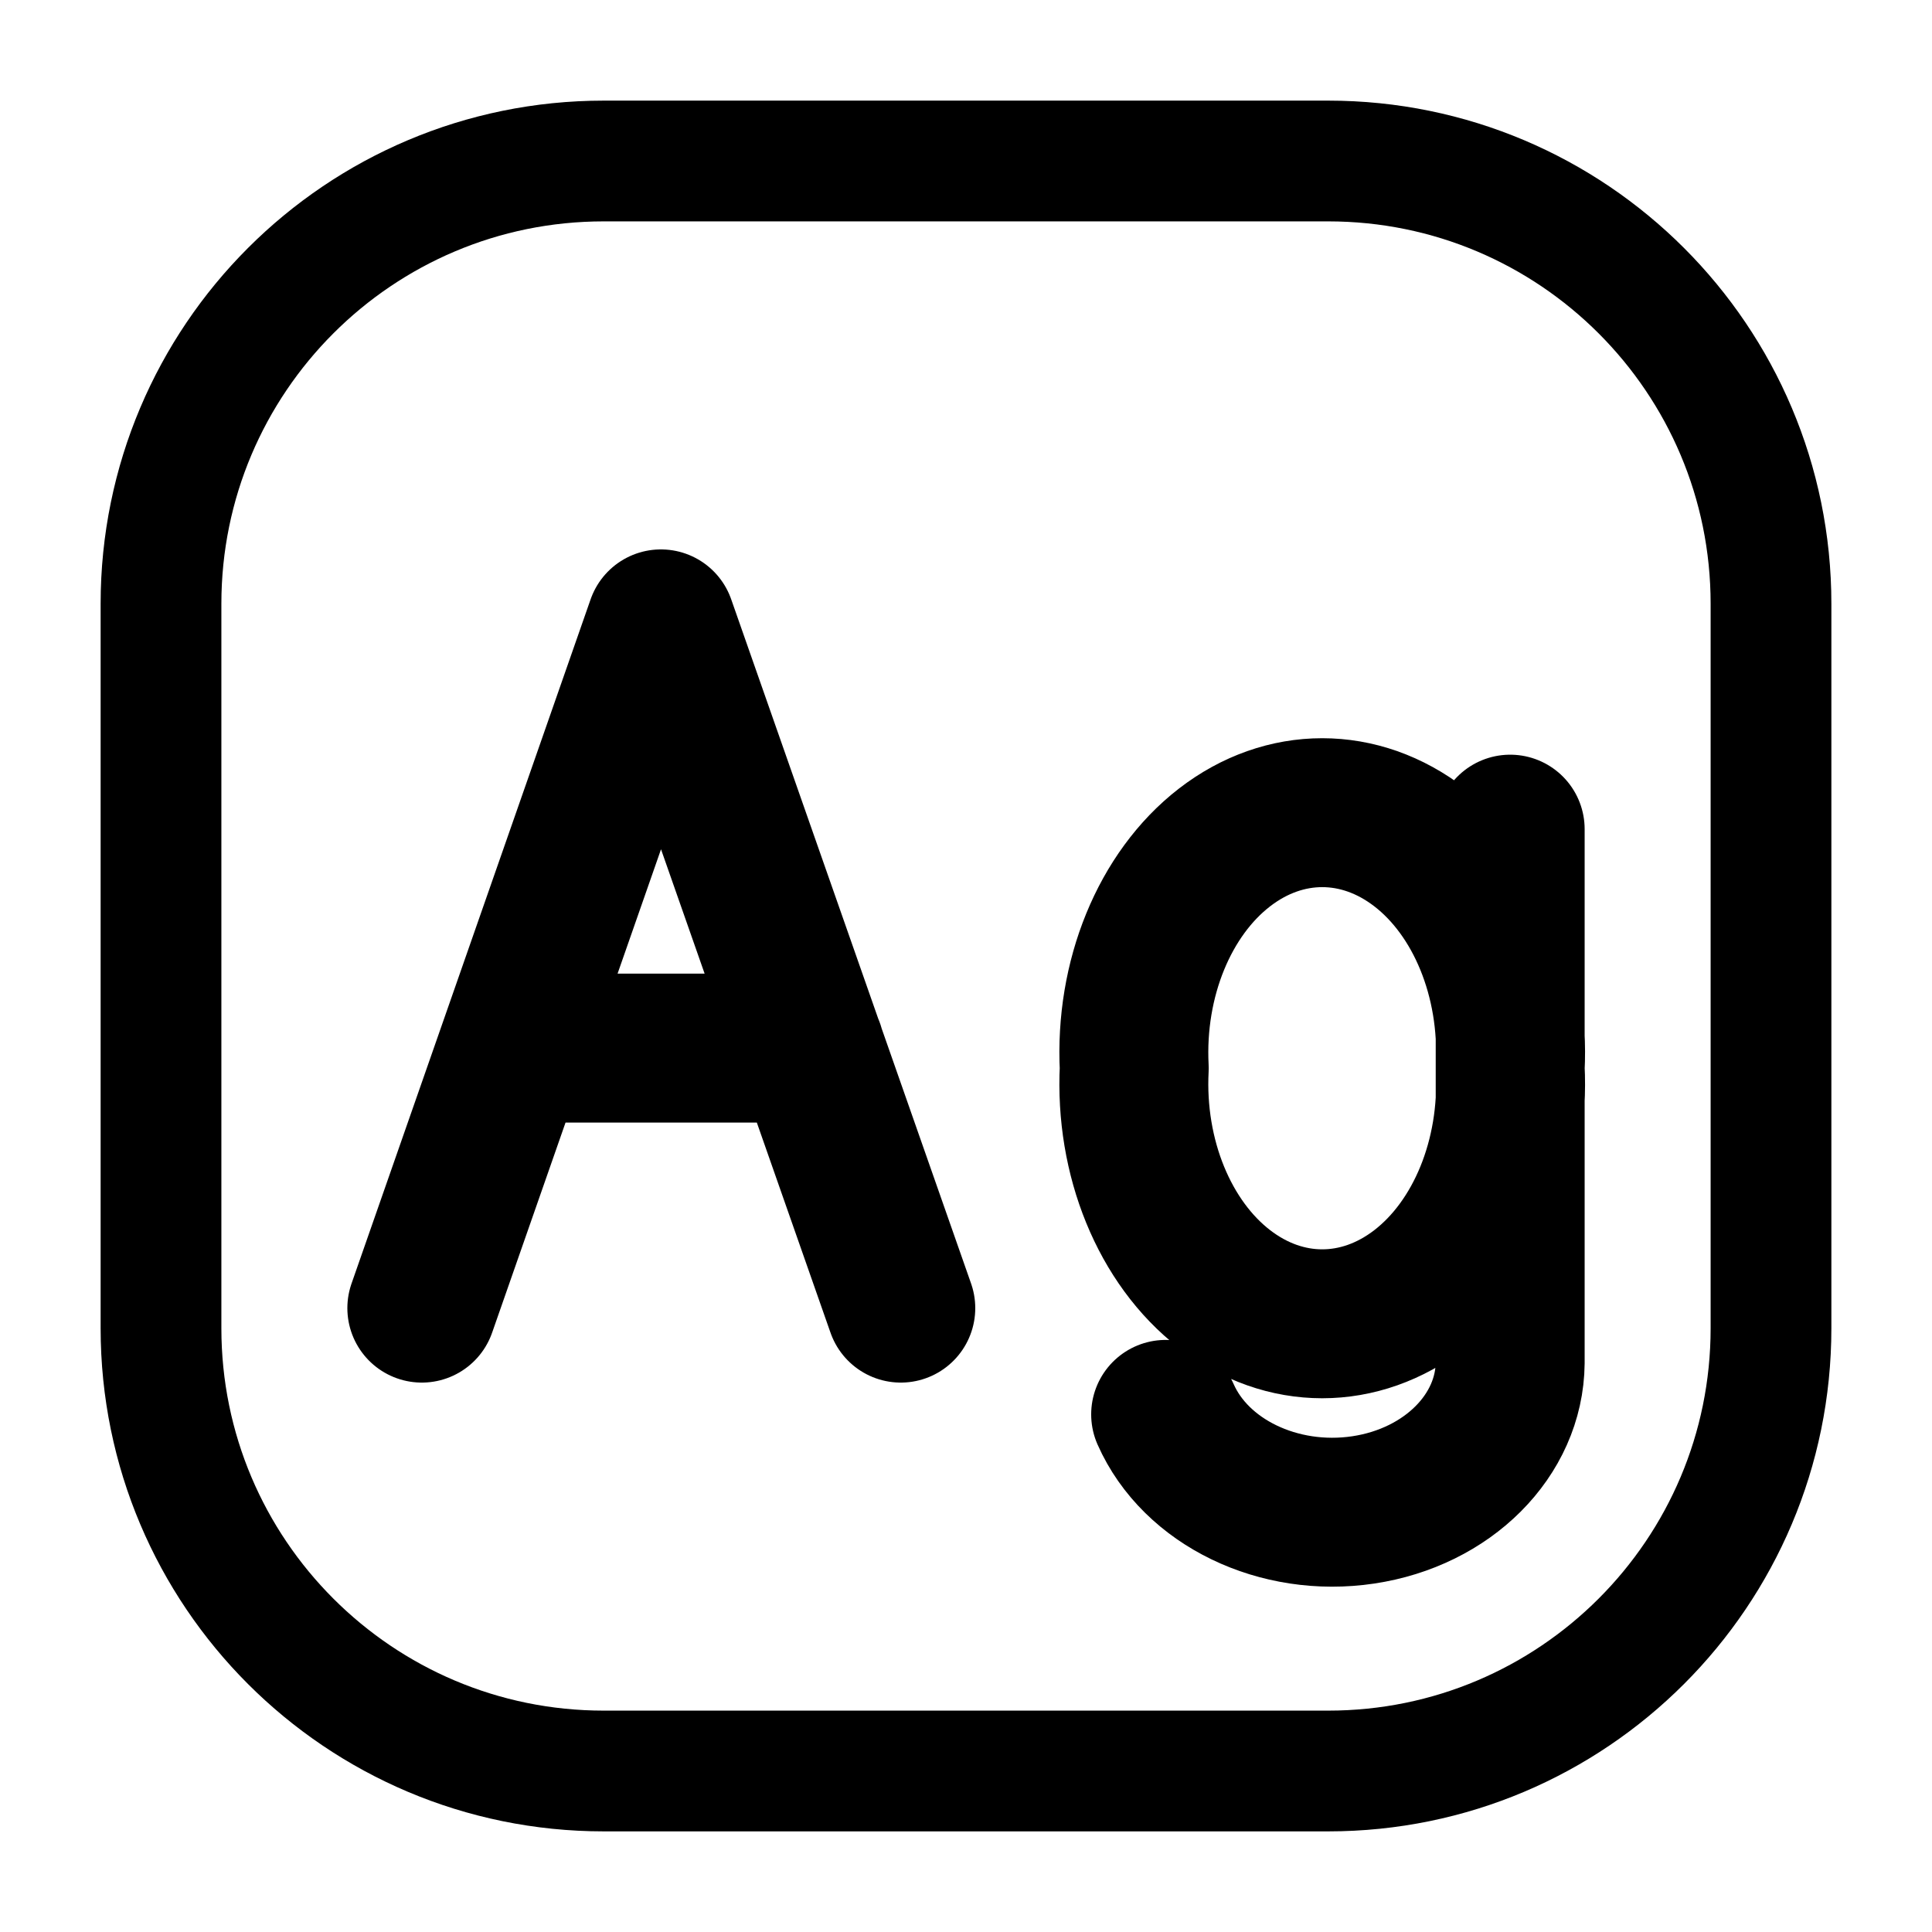
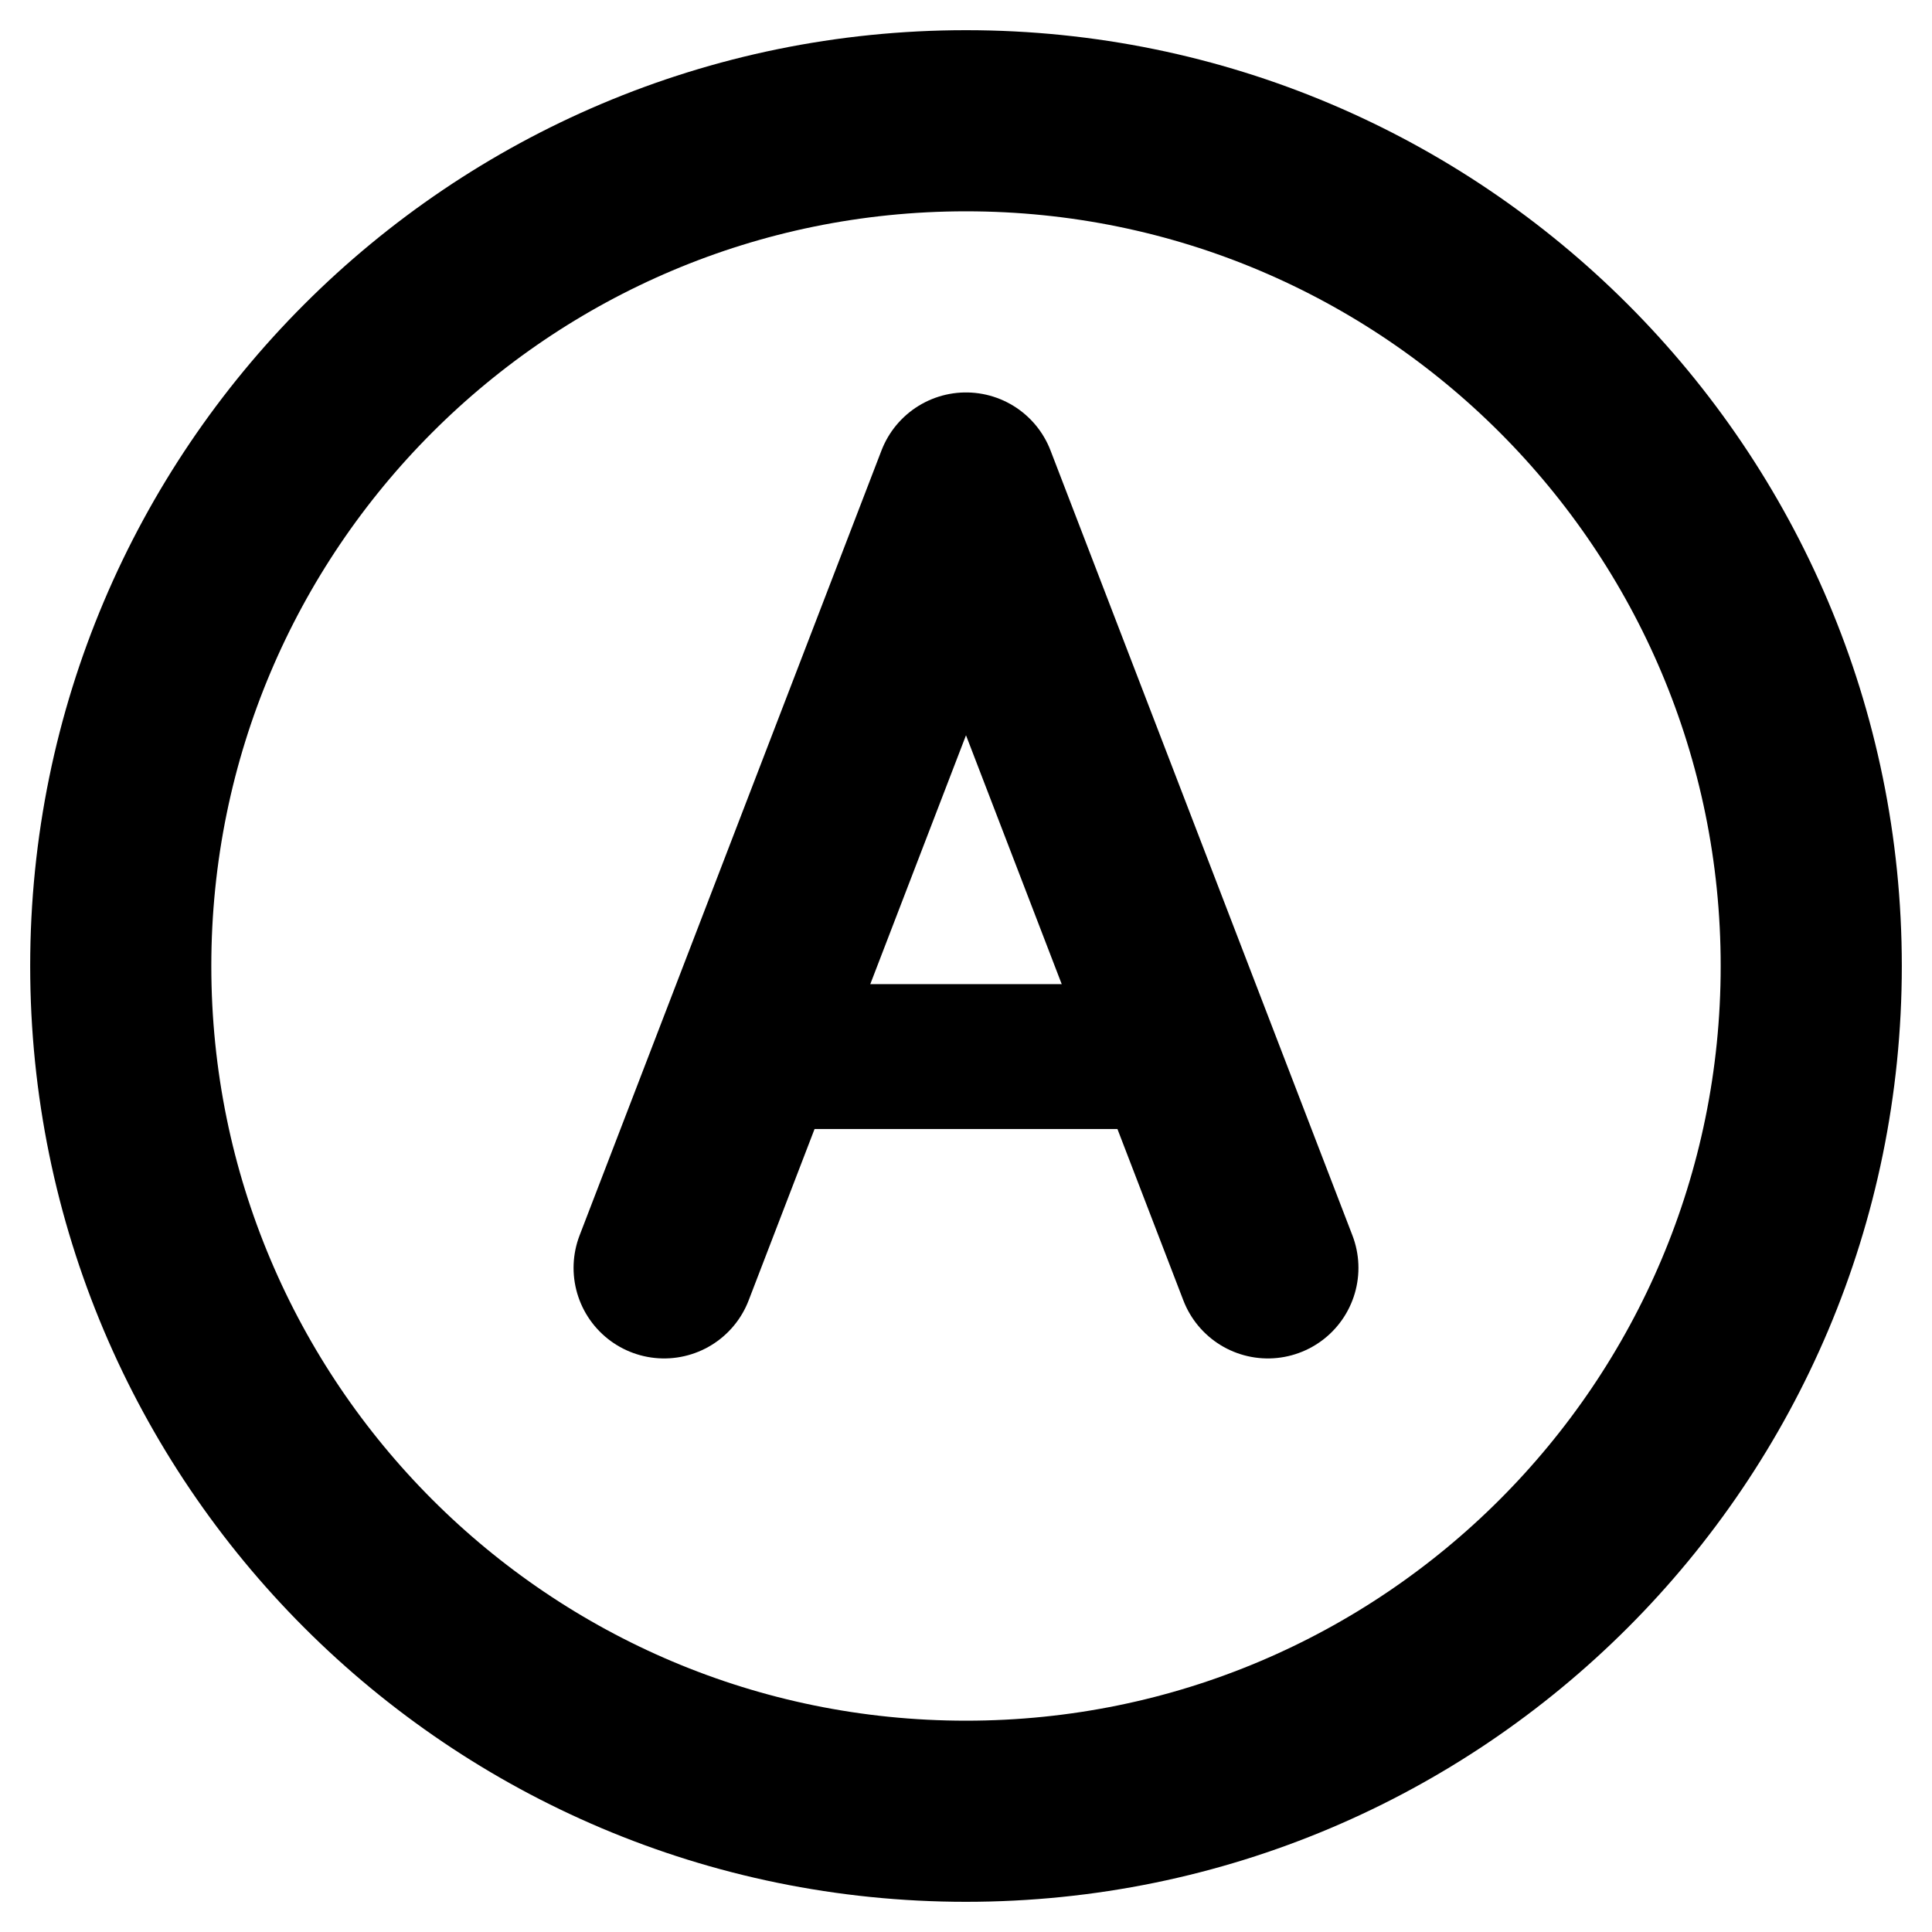
- <svg xmlns="http://www.w3.org/2000/svg" width="16" height="16" viewBox="0 0 24 24" fill="none" stroke="currentColor" stroke-linecap="round" stroke-linejoin="round">
-   <rect x="2" y="2" width="20" height="20" rx="5.5" stroke-width="1.5" />
-   <path d="M5.24 16.25L8.21 7.75L11.19 16.25M6.37 13.02H10.06M18.76 13.27A2.34 2.98 0 1 0 14.09 13.27A2.34 2.98 0 1 0 18.76 13.27M18.76 10.3V16.93A2.21 1.87 0 0 1 14.48 17.57" stroke-width="1.85" />
+ <svg xmlns="http://www.w3.org/2000/svg" width="16" height="16" viewBox="0 0 16 16" fill="none">
+   <circle cx="8" cy="8" r="7" stroke="currentColor" stroke-width="1.5" />
+   <path d="M5.5 10.5L8 4L10.5 10.5" stroke="currentColor" stroke-width="1.5" stroke-linecap="round" stroke-linejoin="round" />
+   <line x1="6.25" y1="8.75" x2="9.75" y2="8.75" stroke="currentColor" stroke-width="1.2" stroke-linecap="round" />
</svg>
